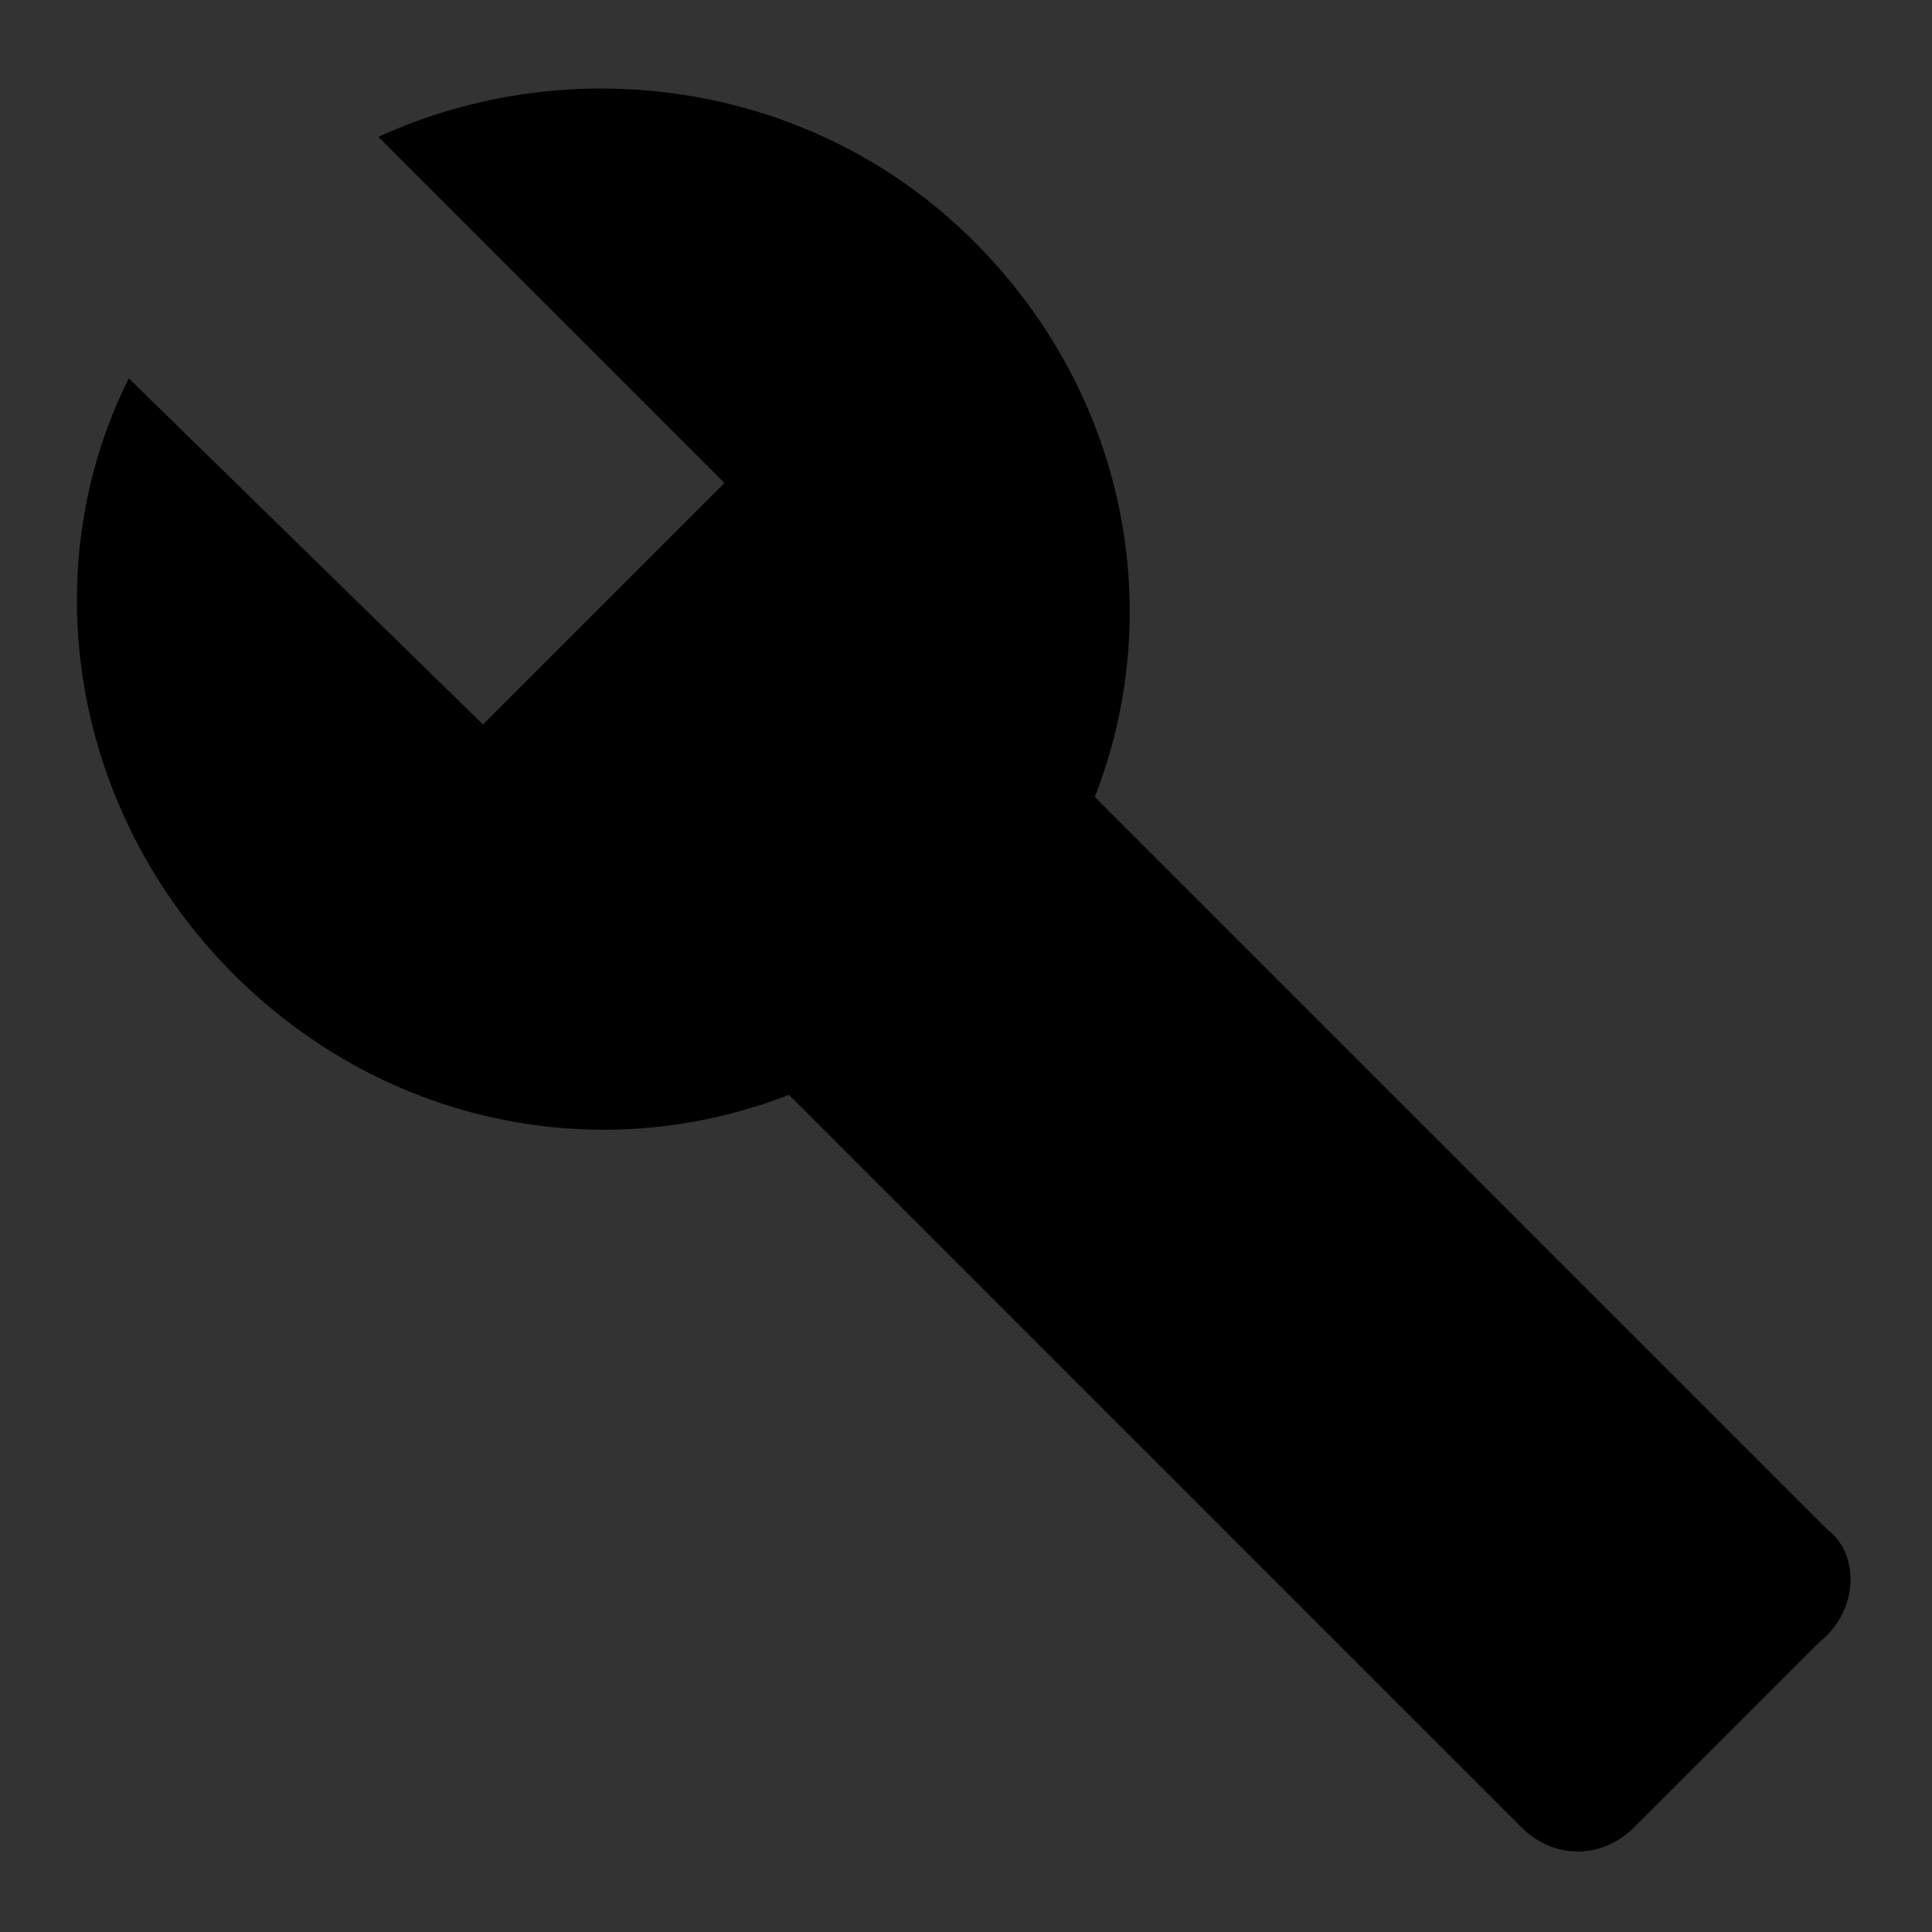
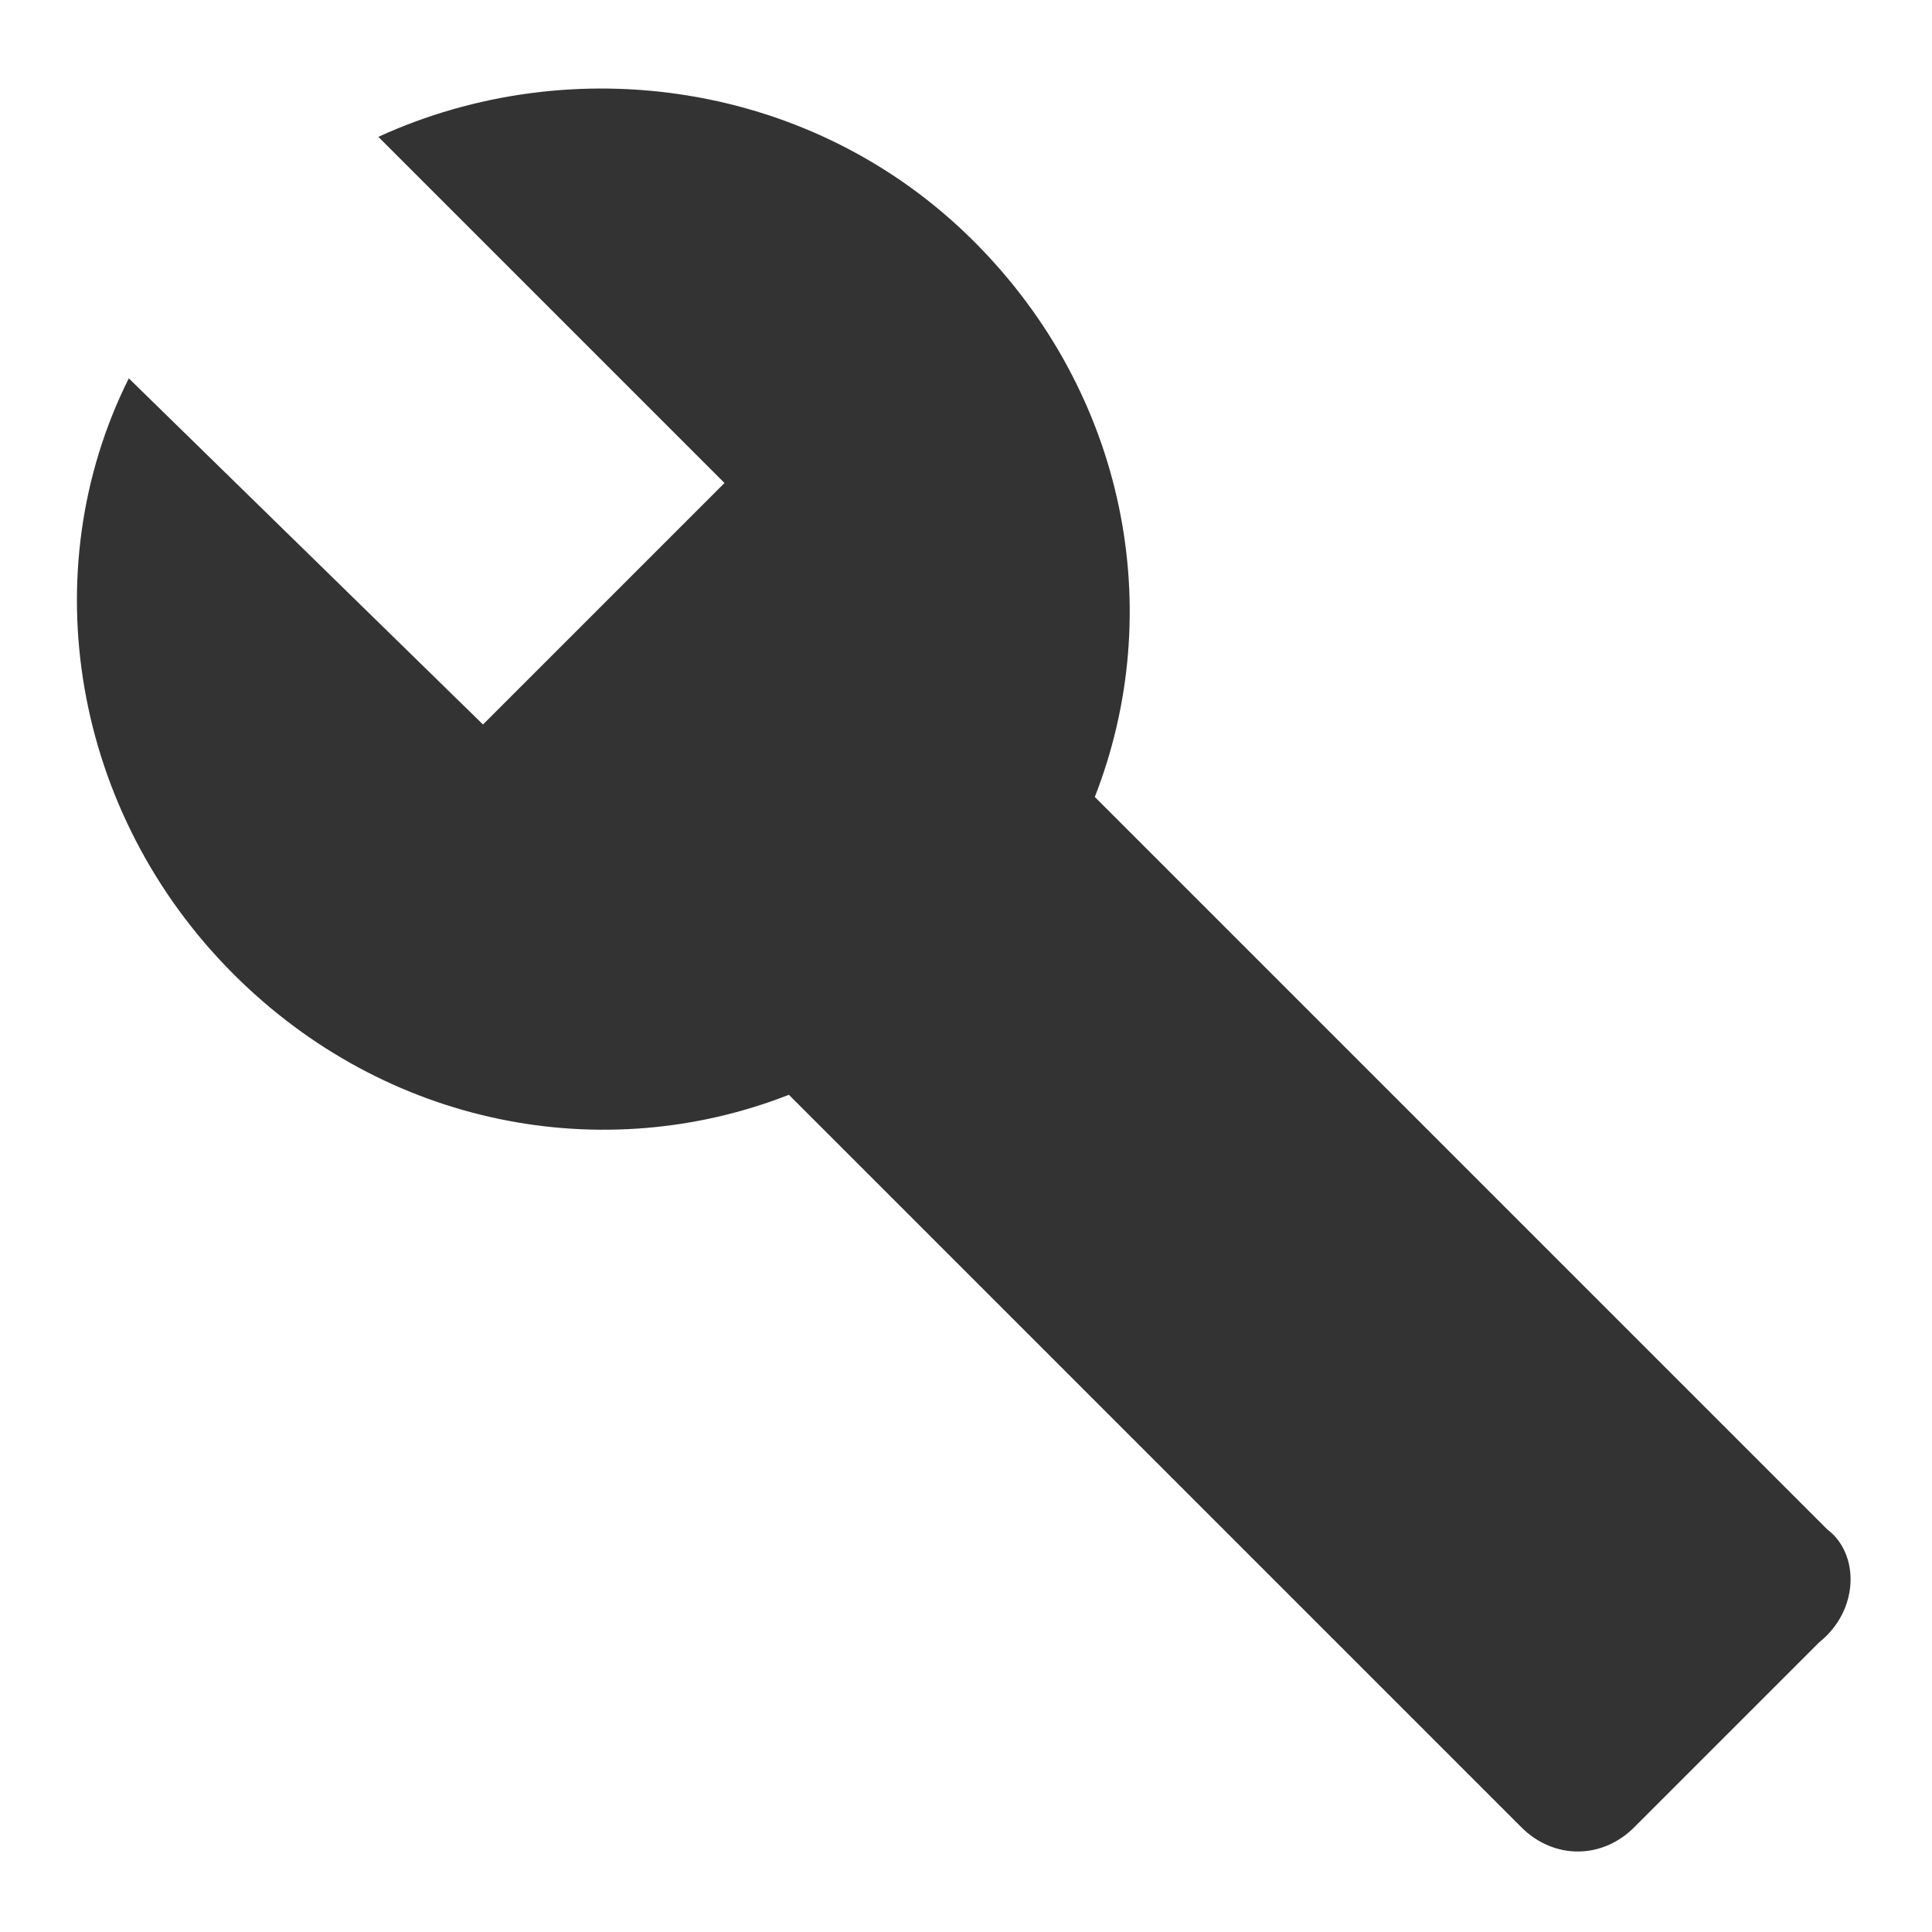
<svg xmlns="http://www.w3.org/2000/svg" fill="#000000" height="18" viewBox="0 0 24 24" width="18">
-   <path clip-rule="evenodd" d="M0 0h24v24H0z" fill="#333" />
-   <path d="M22.7 19l-9.1-9.1c.9-2.3.4-5-1.5-6.9-2-2-5-2.4-7.4-1.3L9 6 6 9 1.6 4.7C.4 7.1.9 10.1 2.9 12.1c1.9 1.9 4.6 2.4 6.9 1.5l9.1 9.1c.4.4 1 .4 1.4 0l2.3-2.3c.5-.4.5-1.1.1-1.4z" />
+   <path fill="#333" d="M22.7 19l-9.1-9.1c.9-2.3.4-5-1.5-6.9-2-2-5-2.4-7.4-1.3L9 6 6 9 1.6 4.7C.4 7.1.9 10.1 2.9 12.1c1.9 1.9 4.6 2.4 6.9 1.5l9.1 9.1c.4.4 1 .4 1.4 0l2.3-2.3c.5-.4.5-1.1.1-1.4z" />
</svg>
